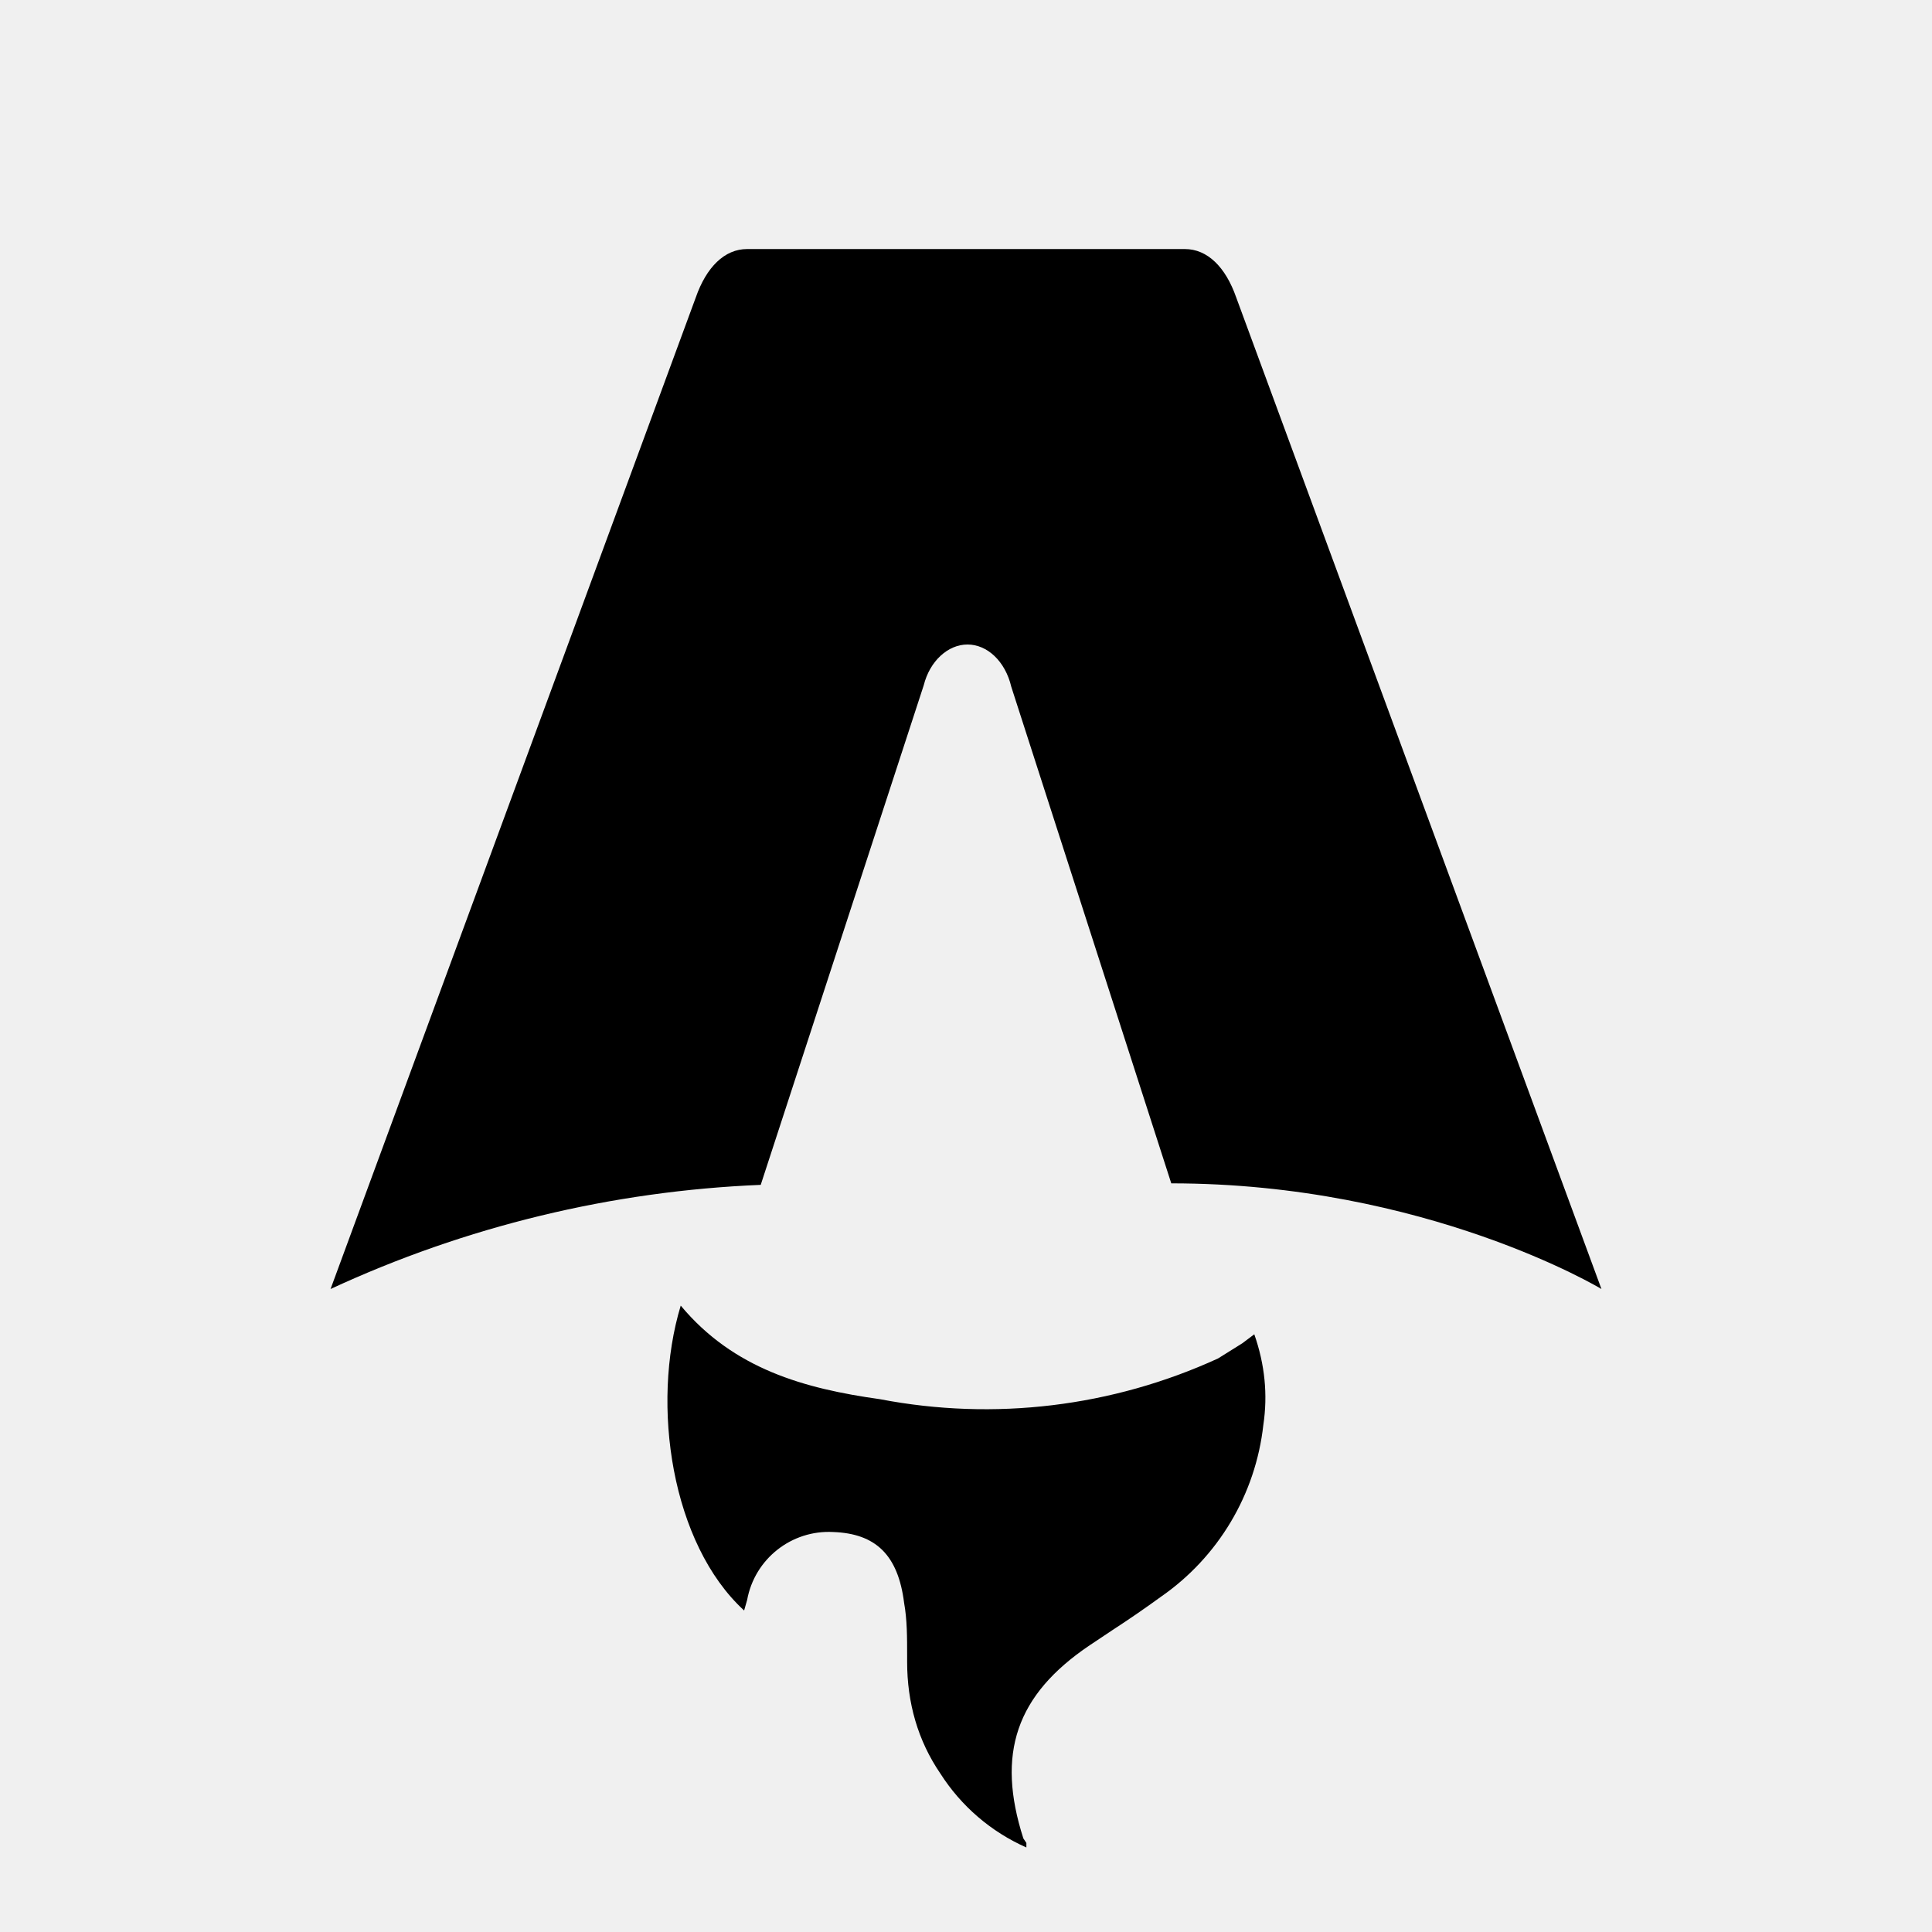
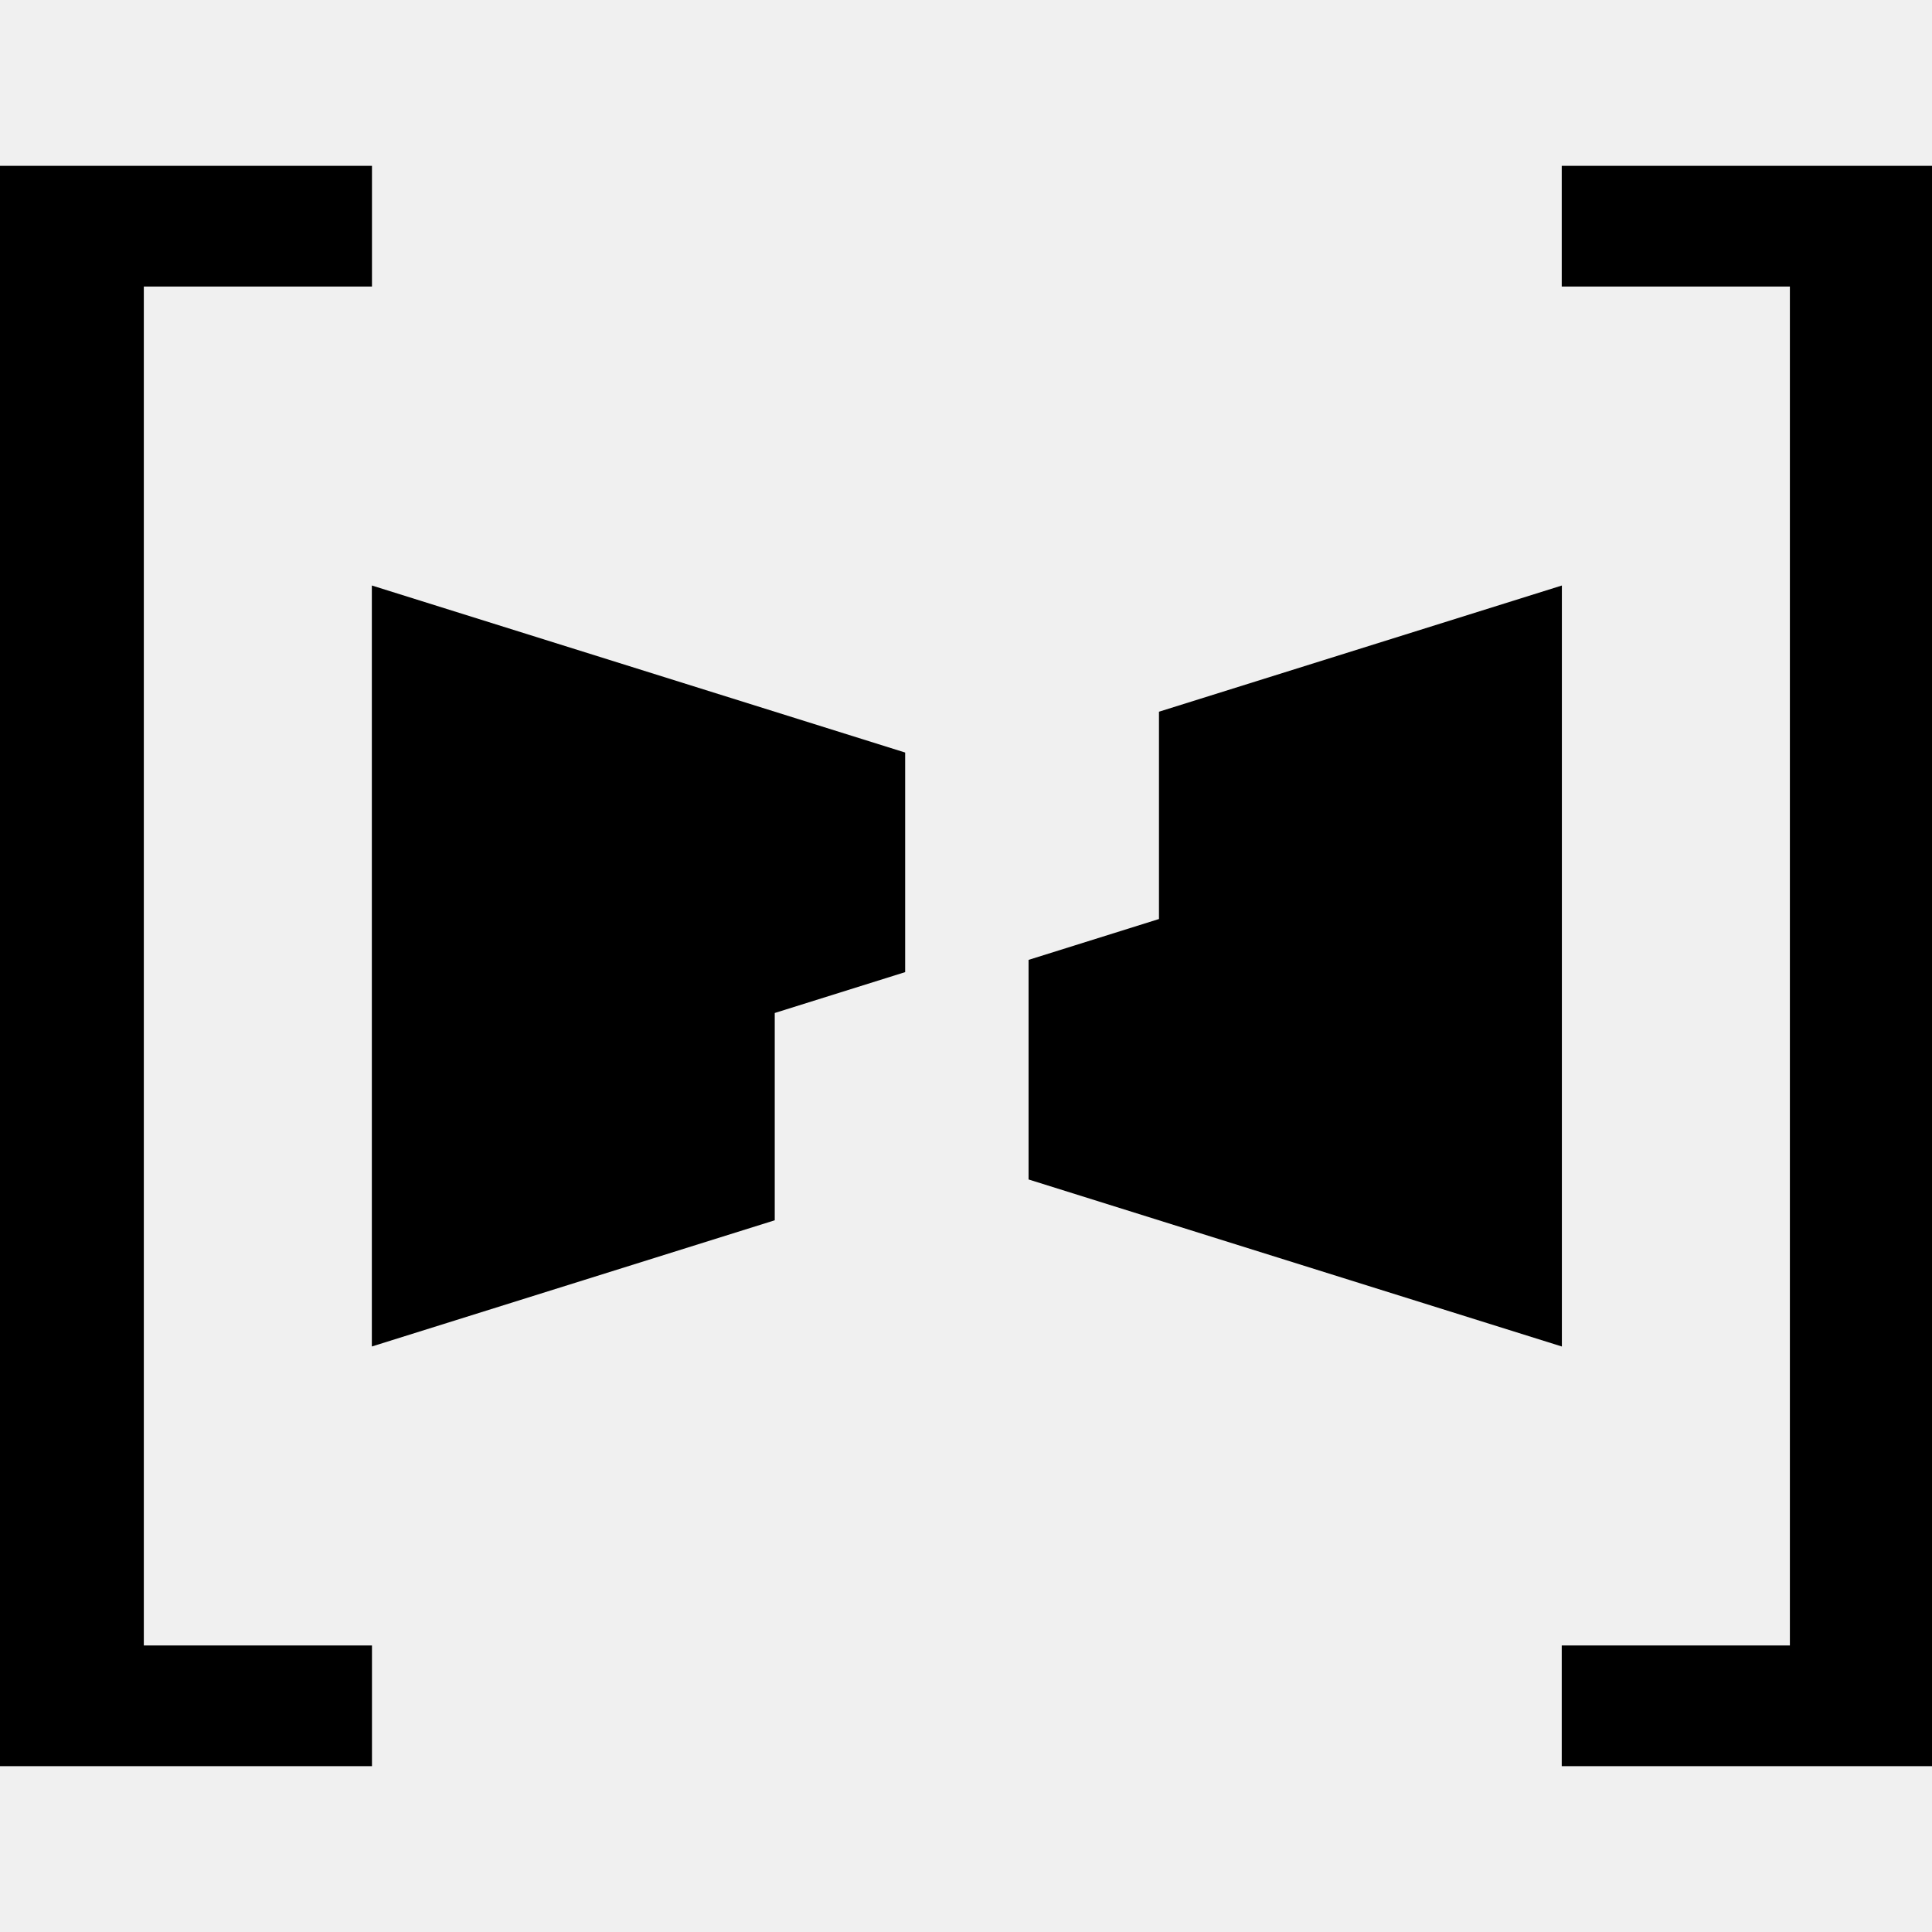
- <svg xmlns="http://www.w3.org/2000/svg" fill="none" viewBox="0 0 128 128">
-   <path d="M50.4 78.5a75.1 75.1 0 0 0-28.5 6.9l24.2-65.7c.7-2 1.9-3.2 3.4-3.2h29c1.5 0 2.7 1.2 3.4 3.2l24.2 65.7s-11.6-7-28.5-7L67 45.5c-.4-1.7-1.6-2.8-2.9-2.8-1.3 0-2.5 1.1-2.9 2.7L50.4 78.5Zm-1.1 28.2Zm-4.2-20.2c-2 6.6-.6 15.8 4.2 20.2a17.5 17.5 0 0 1 .2-.7 5.5 5.5 0 0 1 5.7-4.5c2.8.1 4.3 1.5 4.7 4.7.2 1.1.2 2.3.2 3.5v.4c0 2.7.7 5.2 2.2 7.4a13 13 0 0 0 5.7 4.9v-.3l-.2-.3c-1.8-5.6-.5-9.5 4.4-12.8l1.5-1a73 73 0 0 0 3.2-2.2 16 16 0 0 0 6.8-11.4c.3-2 .1-4-.6-6l-.8.6-1.6 1a37 37 0 0 1-22.4 2.7c-5-.7-9.7-2-13.2-6.2Z" />
-   <style>
-         path { fill: #000; }
-         @media (prefers-color-scheme: dark) {
-             path { fill: #FFF; }
-         }
-     </style>
+ <svg xmlns="http://www.w3.org/2000/svg" width="131.907mm" height="131.907mm" viewBox="0 0 131.907 131.907" version="1.1" id="svg1" xml:space="preserve">
+   <defs id="defs1" />
+   <g id="layer1" transform="translate(438.1115,135.4844)">
+     <g id="g37" transform="translate(-0.633845,-1.101857)">
+       <path id="path22" style="opacity:1;fill-opacity:1;stroke:none;stroke-width:11.767;stroke-linecap:round;stroke-linejoin:round;stroke-miterlimit:5" d="m -412.09,-94.408 v 51.957 l 27.508,-8.617 v -14.153 l 8.904,-2.79 v -14.992 z" />
+       <path id="path23" style="opacity:1;fill-opacity:1;stroke:none;stroke-width:11.767;stroke-linecap:round;stroke-linejoin:round;stroke-miterlimit:5" d="m -330.841,-42.45 v -51.957 l -27.508,8.617 v 14.153 l -8.904,2.79 v 14.992 z" />
+     </g>
+     <g id="g36">
+       <path style="stroke-width:3.48;stroke-linecap:round;stroke-linejoin:round;stroke-miterlimit:5" d="m -438.112,-124.162 h 25.397 v 8.24 h -15.577 v 92.782 h 15.577 v 8.24 h -25.397 z" id="path35" />
+       <path style="stroke-width:3.48;stroke-linecap:round;stroke-linejoin:round;stroke-miterlimit:5" d="m -306.087,-124.162 h -25.397 v 8.24 h 15.577 v 92.782 h -15.577 v 8.24 h 25.397 z" id="path36" />
+       <rect style="fill:none;stroke:none;stroke-width:0.265;stroke-linecap:round;stroke-linejoin:round;stroke-miterlimit:5;stroke-dasharray:none;stroke-opacity:1;paint-order:fill markers stroke" id="rect1" width="131.907" height="131.907" x="-438.112" y="-135.484" />
+     </g>
+   </g>
</svg>
